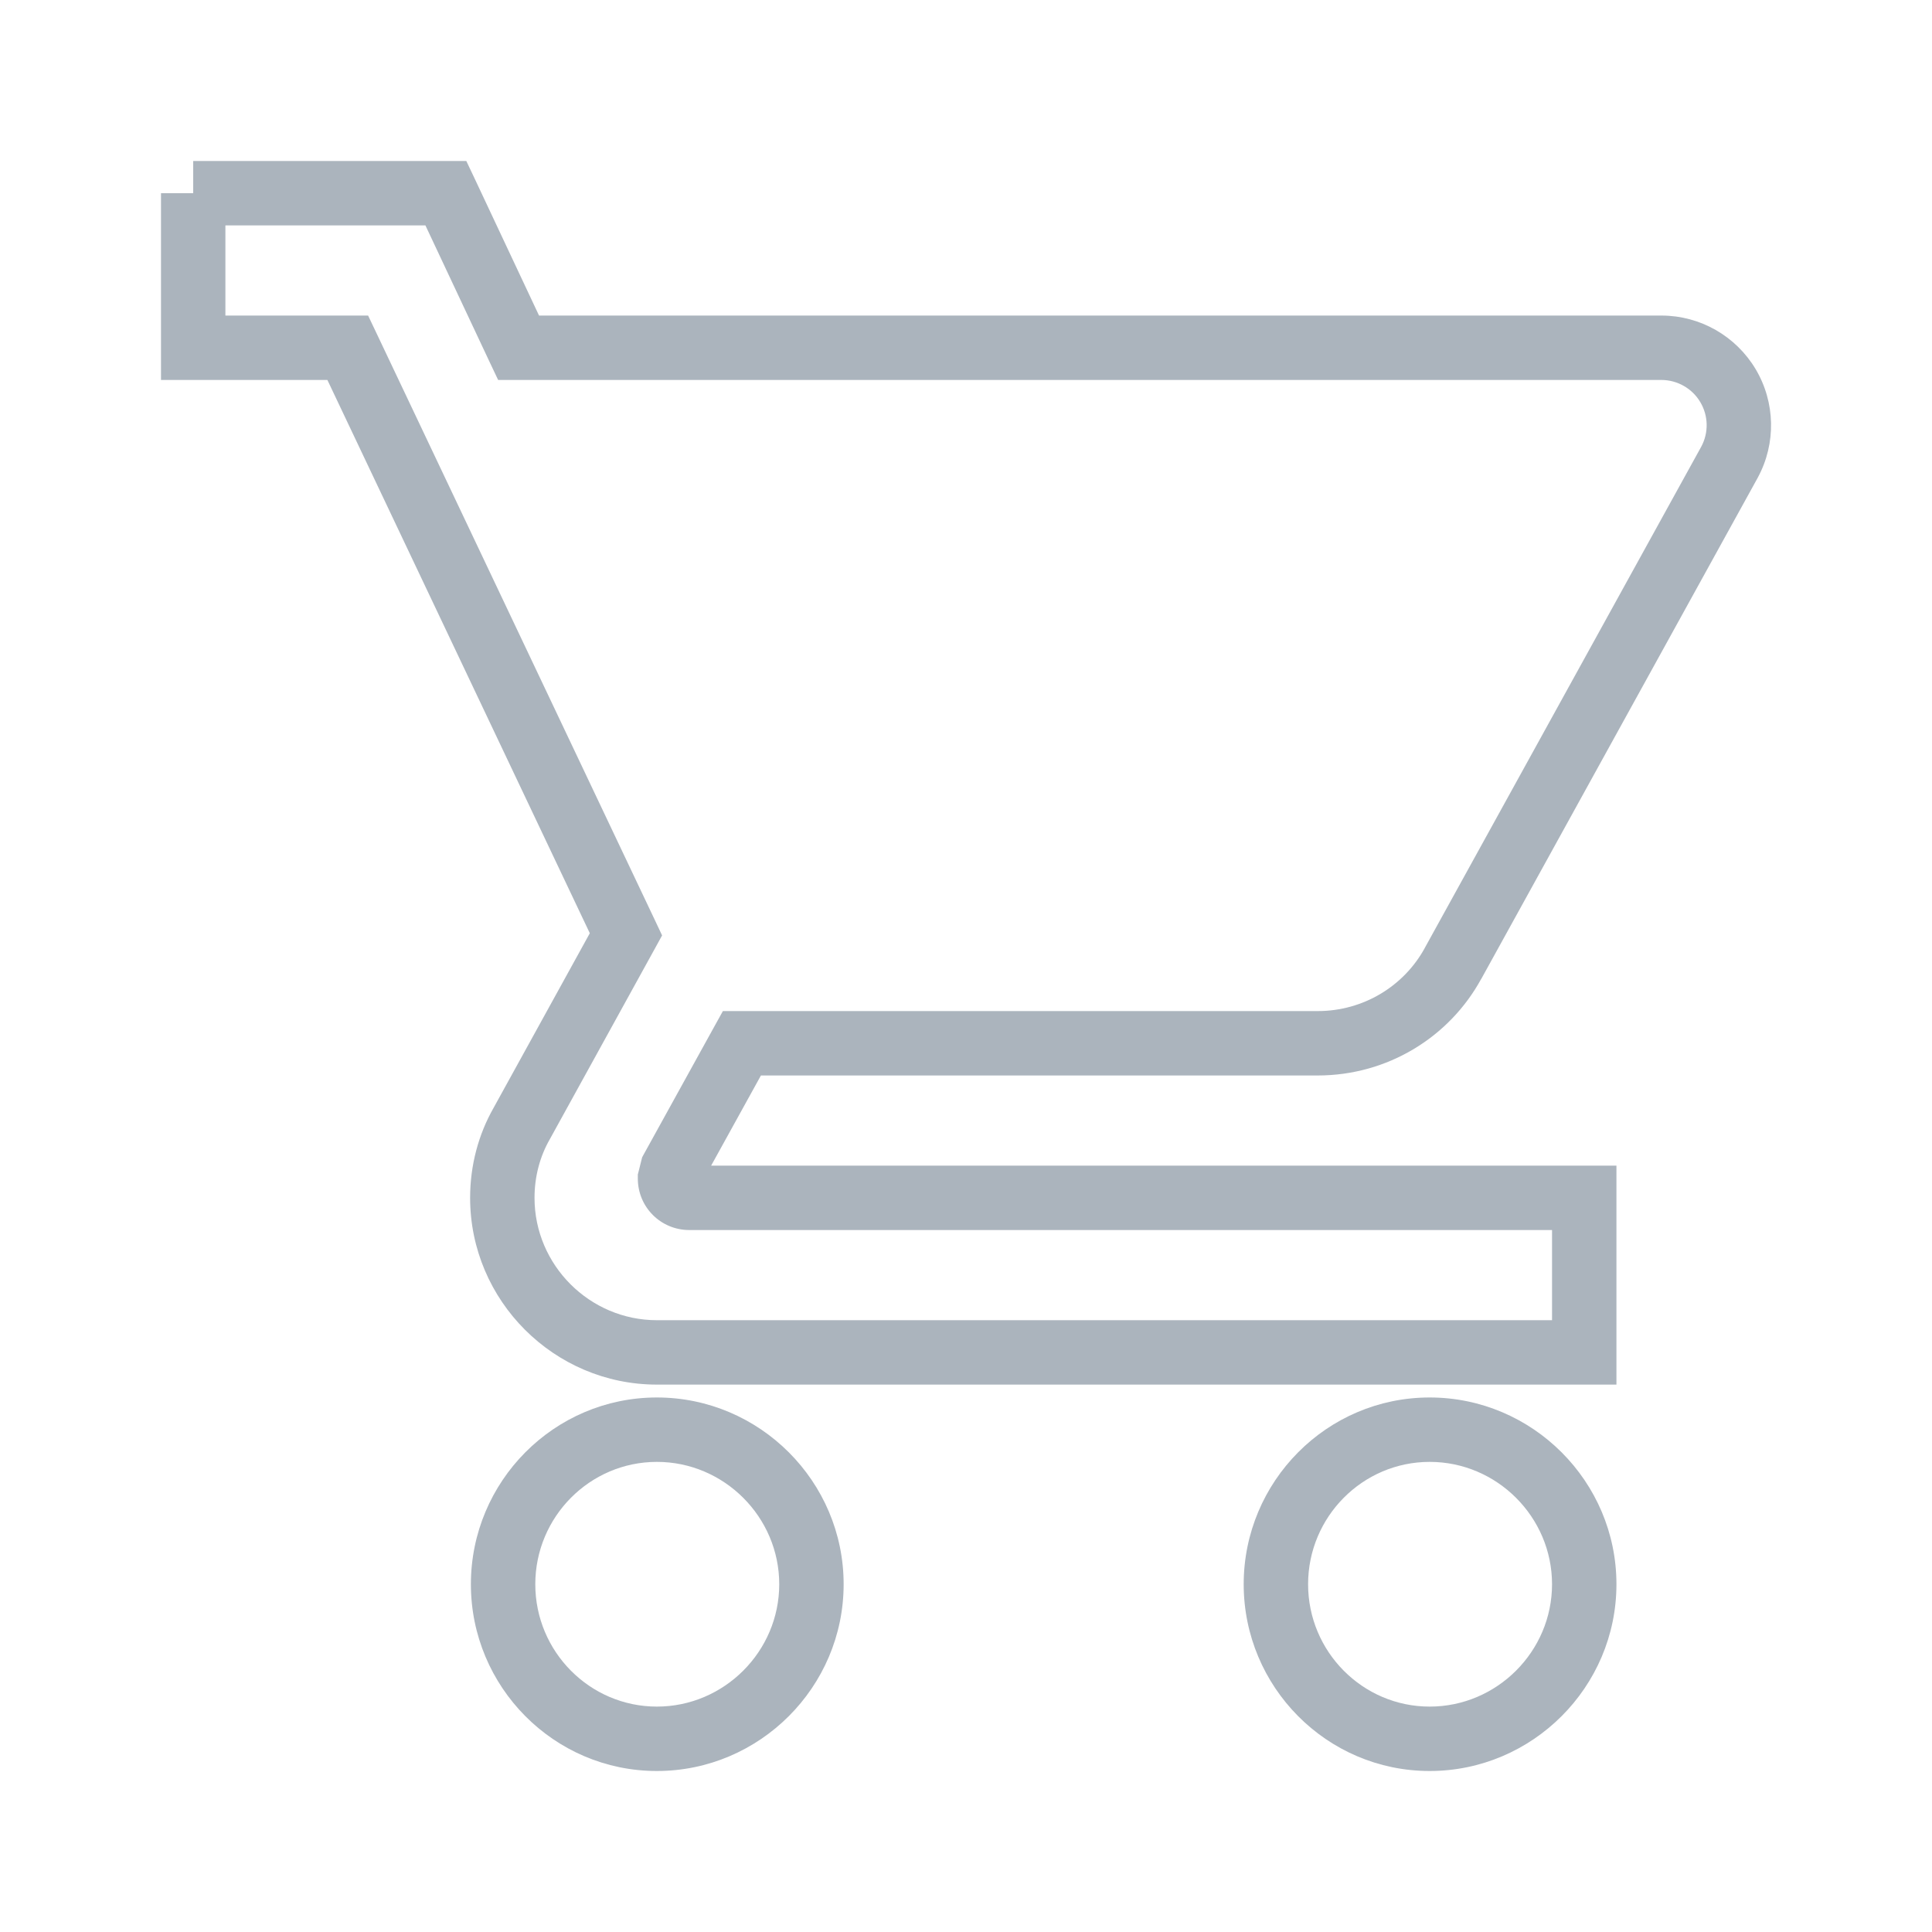
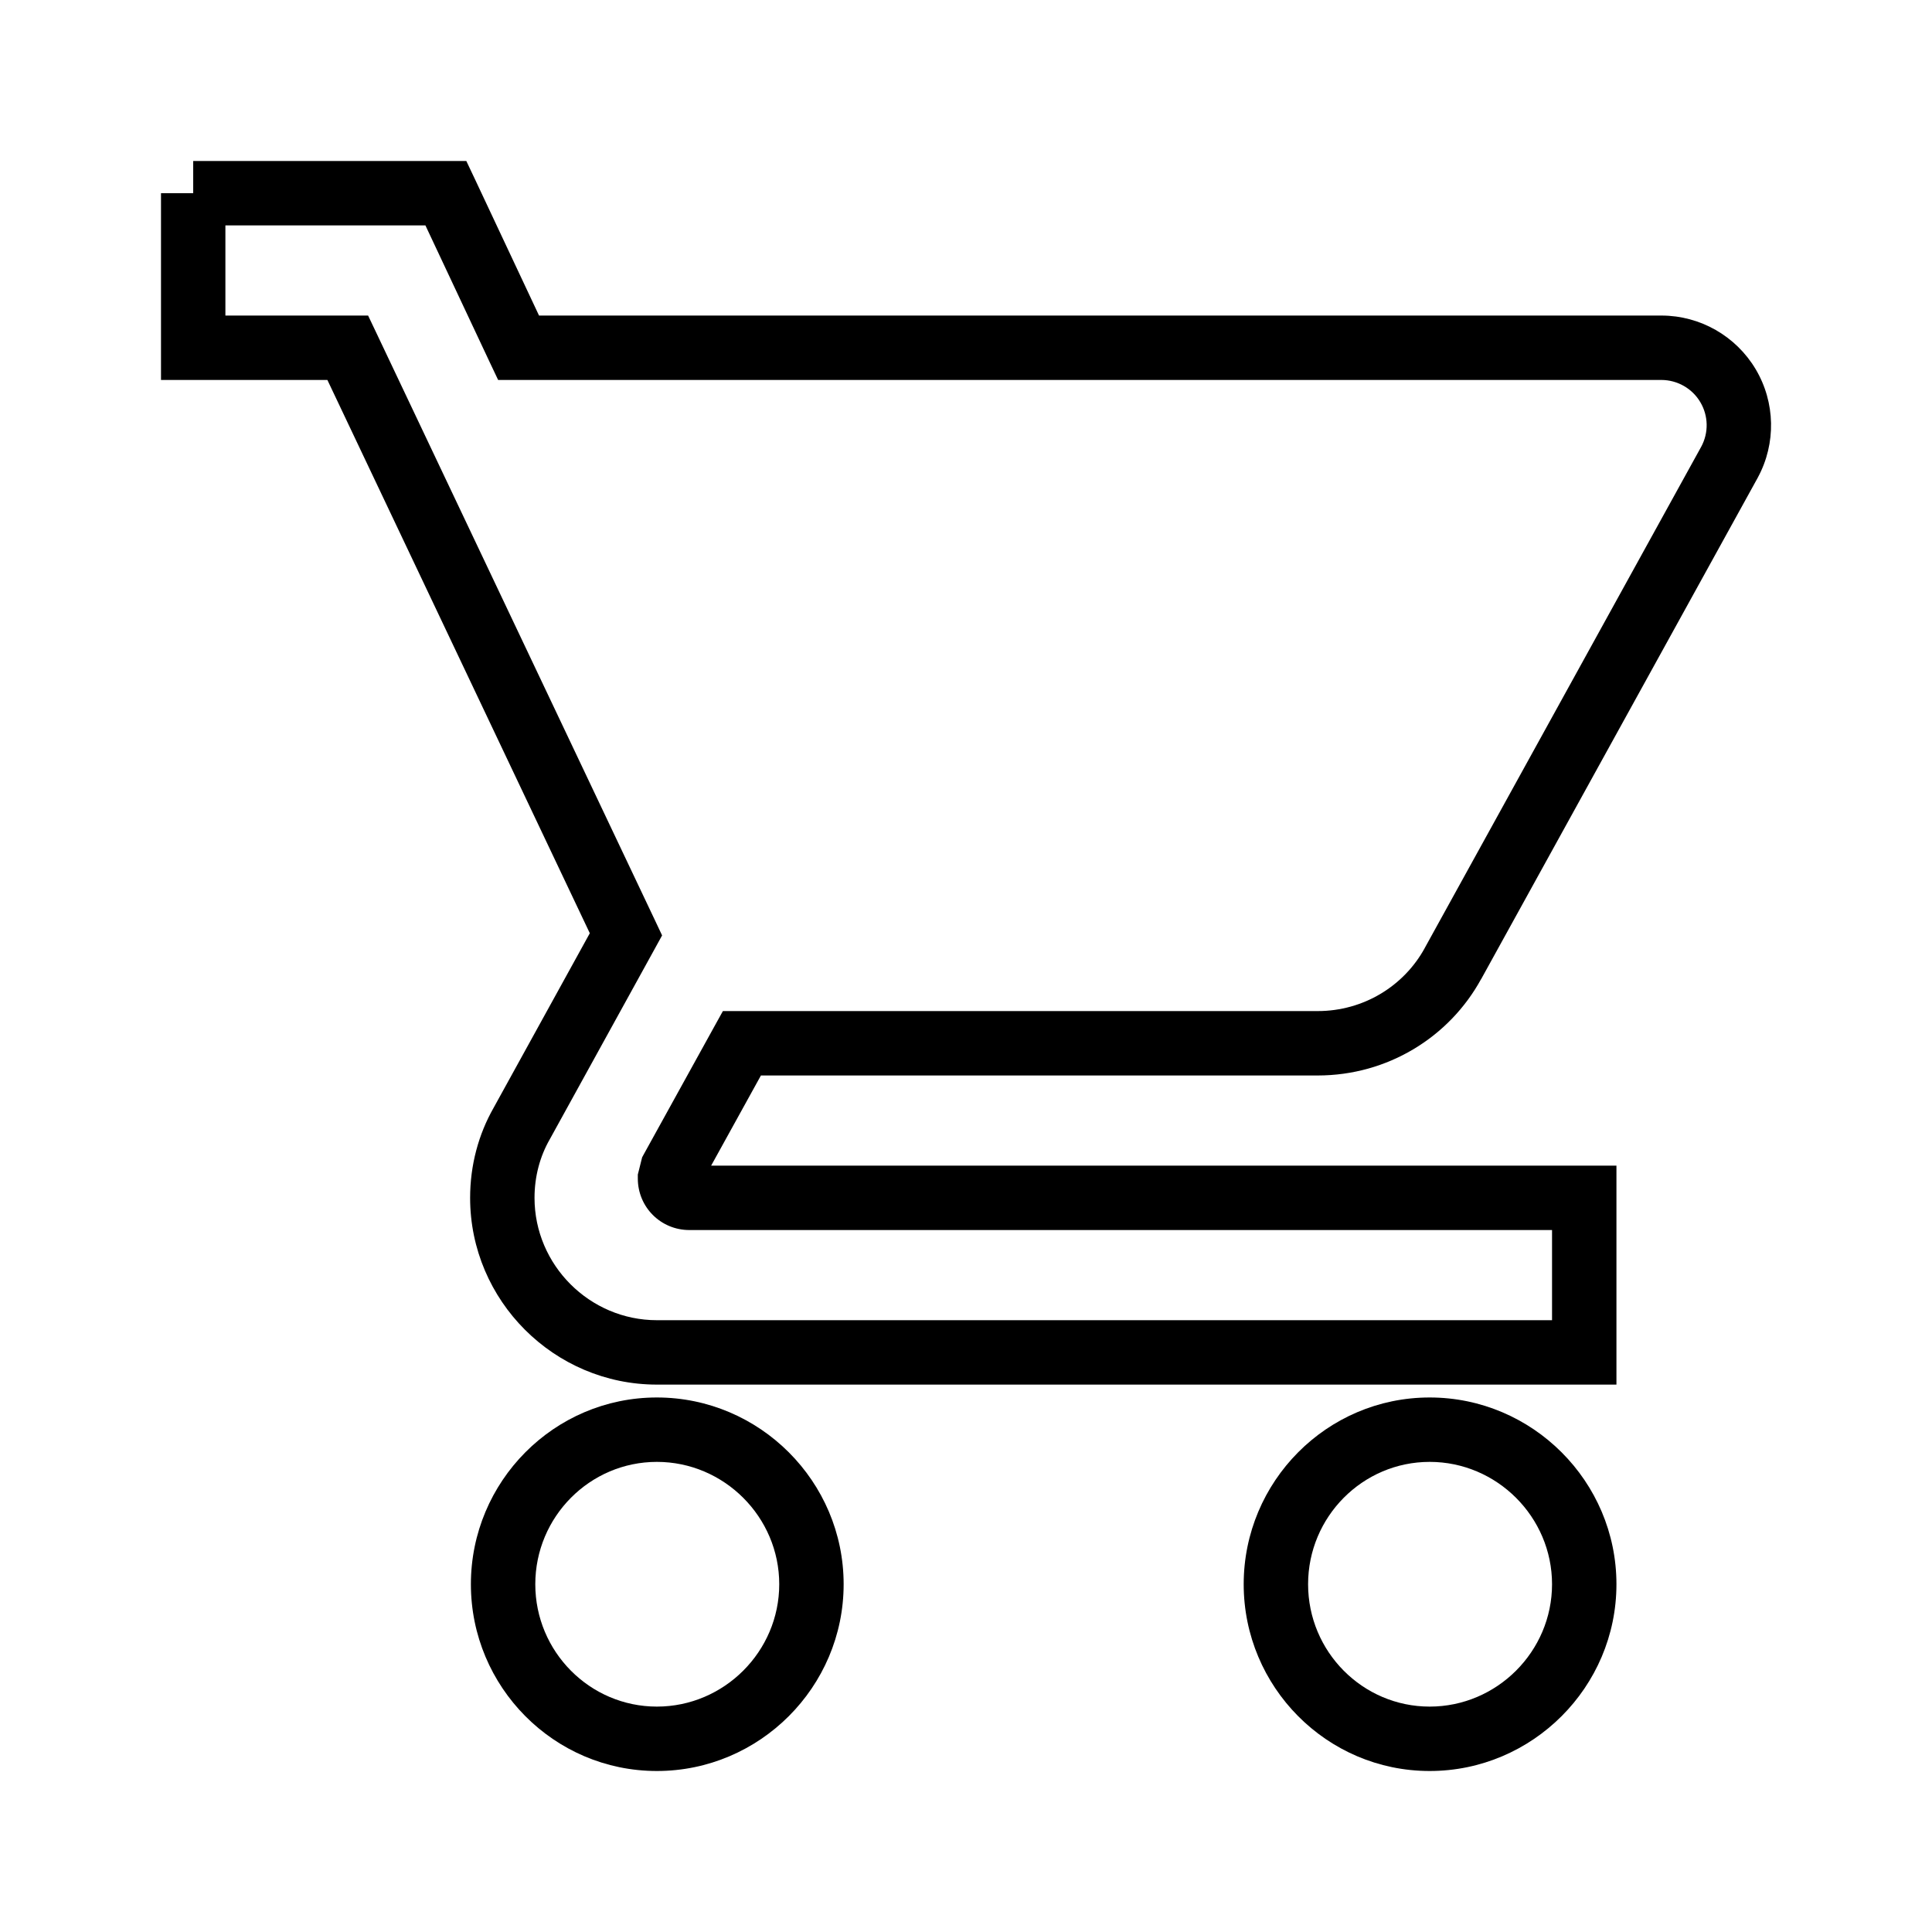
<svg xmlns="http://www.w3.org/2000/svg" width="30" height="30" viewBox="0 0 30 30" fill="none">
-   <path d="M3 5.4H2.5V5.9H3V5.4ZM5.4 5.4L5.852 5.186L5.716 4.9H5.4V5.4ZM9.72 14.508L10.158 14.749L10.281 14.525L10.172 14.294L9.72 14.508ZM8.1 17.448L8.534 17.696L8.538 17.689L8.1 17.448ZM24.6 21V21.5H25.1V21H24.6ZM24.6 18.6H25.1V18.1H24.6V18.6ZM10.404 18.3L9.919 18.179L9.904 18.238V18.3H10.404ZM10.44 18.156L10.002 17.914L9.971 17.971L9.955 18.035L10.44 18.156ZM11.52 16.2V15.7H11.225L11.082 15.958L11.52 16.2ZM22.56 14.964L22.122 14.723L22.122 14.724L22.56 14.964ZM26.856 7.176L27.294 7.418L27.296 7.414L26.856 7.176ZM25.8 5.4L25.801 4.9H25.8V5.4ZM8.052 5.4L7.599 5.613L7.735 5.9H8.052V5.4ZM6.924 3L7.377 2.787L7.241 2.5H6.924V3ZM10.2 21.7C8.601 21.7 7.312 23.007 7.312 24.6H8.312C8.312 23.553 9.159 22.7 10.2 22.7V21.7ZM7.312 24.6C7.312 26.193 8.601 27.5 10.2 27.5V26.5C9.159 26.5 8.312 25.647 8.312 24.6H7.312ZM10.2 27.5C11.796 27.5 13.1 26.196 13.1 24.6H12.1C12.1 25.644 11.244 26.5 10.2 26.5V27.5ZM13.1 24.6C13.1 23.004 11.796 21.7 10.2 21.7V22.7C11.244 22.7 12.1 23.556 12.1 24.6H13.1ZM2.5 3V5.4H3.5V3H2.5ZM3 5.9H5.4V4.9H3V5.9ZM4.948 5.614L9.268 14.722L10.172 14.294L5.852 5.186L4.948 5.614ZM9.282 14.267L7.662 17.207L8.538 17.689L10.158 14.749L9.282 14.267ZM7.666 17.2C7.43 17.613 7.3 18.094 7.3 18.6H8.3C8.3 18.266 8.386 17.955 8.534 17.696L7.666 17.2ZM7.3 18.6C7.3 20.196 8.604 21.5 10.2 21.5V20.5C9.156 20.5 8.3 19.644 8.3 18.6H7.3ZM10.2 21.5H24.6V20.5H10.2V21.5ZM25.1 21V18.6H24.1V21H25.1ZM24.6 18.1H10.704V19.1H24.6V18.1ZM10.704 18.1C10.812 18.1 10.904 18.192 10.904 18.3H9.904C9.904 18.744 10.26 19.1 10.704 19.1V18.1ZM10.889 18.421L10.925 18.277L9.955 18.035L9.919 18.179L10.889 18.421ZM10.878 18.398L11.958 16.442L11.082 15.958L10.002 17.914L10.878 18.398ZM11.52 16.7H20.46V15.7H11.52V16.7ZM20.46 16.7C21.546 16.7 22.504 16.106 22.998 15.204L22.122 14.724C21.8 15.31 21.174 15.7 20.46 15.7V16.7ZM22.998 15.206L27.294 7.418L26.418 6.934L22.122 14.723L22.998 15.206ZM27.296 7.414C27.581 6.886 27.568 6.248 27.262 5.733L26.402 6.244C26.529 6.457 26.534 6.72 26.416 6.938L27.296 7.414ZM27.262 5.733C26.955 5.218 26.401 4.901 25.801 4.9L25.799 5.9C26.046 5.901 26.276 6.031 26.402 6.244L27.262 5.733ZM25.8 4.9H8.052V5.9H25.8V4.9ZM8.505 5.187L7.377 2.787L6.471 3.213L7.599 5.613L8.505 5.187ZM6.924 2.5H3V3.5H6.924V2.5ZM22.2 21.7C20.601 21.7 19.312 23.007 19.312 24.6H20.312C20.312 23.553 21.159 22.7 22.2 22.7V21.7ZM19.312 24.6C19.312 26.193 20.601 27.5 22.2 27.5V26.5C21.159 26.5 20.312 25.647 20.312 24.6H19.312ZM22.2 27.5C23.796 27.5 25.1 26.196 25.1 24.6H24.1C24.1 25.644 23.244 26.5 22.2 26.5V27.5ZM25.1 24.6C25.1 23.004 23.796 21.7 22.2 21.7V22.7C23.244 22.7 24.1 23.556 24.1 24.6H25.1Z" fill="#ABB4BD" />
+   <path d="M3 5.4H2.5V5.9H3V5.4ZM5.4 5.4L5.852 5.186L5.716 4.9H5.4V5.4ZM9.72 14.508L10.158 14.749L10.281 14.525L10.172 14.294L9.72 14.508ZM8.1 17.448L8.534 17.696L8.538 17.689L8.1 17.448ZM24.6 21V21.5H25.1V21H24.6ZM24.6 18.6H25.1V18.1H24.6V18.6ZM10.404 18.3L9.919 18.179L9.904 18.238V18.3H10.404ZM10.44 18.156L10.002 17.914L9.971 17.971L9.955 18.035L10.44 18.156ZM11.52 16.2V15.7H11.225L11.082 15.958L11.52 16.2ZM22.56 14.964L22.122 14.723L22.122 14.724L22.56 14.964ZM26.856 7.176L27.294 7.418L27.296 7.414L26.856 7.176ZM25.8 5.4L25.801 4.9H25.8V5.4ZM8.052 5.4L7.599 5.613L7.735 5.9H8.052V5.4ZM6.924 3L7.377 2.787L7.241 2.5H6.924V3ZM10.2 21.7C8.601 21.7 7.312 23.007 7.312 24.6H8.312C8.312 23.553 9.159 22.7 10.2 22.7V21.7ZM7.312 24.6C7.312 26.193 8.601 27.5 10.2 27.5V26.5C9.159 26.5 8.312 25.647 8.312 24.6H7.312ZM10.2 27.5C11.796 27.5 13.1 26.196 13.1 24.6H12.1C12.1 25.644 11.244 26.5 10.2 26.5V27.5ZM13.1 24.6C13.1 23.004 11.796 21.7 10.2 21.7V22.7C11.244 22.7 12.1 23.556 12.1 24.6H13.1ZM2.5 3V5.4H3.5V3H2.5ZM3 5.9H5.4V4.9H3V5.9ZM4.948 5.614L9.268 14.722L10.172 14.294L5.852 5.186L4.948 5.614ZM9.282 14.267L7.662 17.207L8.538 17.689L10.158 14.749L9.282 14.267ZM7.666 17.2C7.43 17.613 7.3 18.094 7.3 18.6H8.3C8.3 18.266 8.386 17.955 8.534 17.696L7.666 17.2ZM7.3 18.6C7.3 20.196 8.604 21.5 10.2 21.5V20.5C9.156 20.5 8.3 19.644 8.3 18.6H7.3ZM10.2 21.5H24.6V20.5H10.2V21.5ZM25.1 21V18.6H24.1V21H25.1ZM24.6 18.1H10.704V19.1H24.6V18.1ZM10.704 18.1C10.812 18.1 10.904 18.192 10.904 18.3H9.904C9.904 18.744 10.26 19.1 10.704 19.1V18.1ZM10.889 18.421L10.925 18.277L9.955 18.035L9.919 18.179L10.889 18.421ZM10.878 18.398L11.958 16.442L11.082 15.958L10.002 17.914L10.878 18.398ZM11.52 16.7H20.46V15.7H11.52V16.7ZM20.46 16.7C21.546 16.7 22.504 16.106 22.998 15.204L22.122 14.724C21.8 15.31 21.174 15.7 20.46 15.7V16.7ZM22.998 15.206L27.294 7.418L26.418 6.934L22.122 14.723L22.998 15.206ZM27.296 7.414C27.581 6.886 27.568 6.248 27.262 5.733L26.402 6.244C26.529 6.457 26.534 6.72 26.416 6.938L27.296 7.414ZM27.262 5.733C26.955 5.218 26.401 4.901 25.801 4.9L25.799 5.9C26.046 5.901 26.276 6.031 26.402 6.244L27.262 5.733ZM25.8 4.9H8.052V5.9H25.8V4.9ZM8.505 5.187L7.377 2.787L6.471 3.213L7.599 5.613L8.505 5.187ZM6.924 2.5H3V3.5H6.924V2.5ZM22.2 21.7C20.601 21.7 19.312 23.007 19.312 24.6H20.312C20.312 23.553 21.159 22.7 22.2 22.7V21.7ZM19.312 24.6C19.312 26.193 20.601 27.5 22.2 27.5V26.5C21.159 26.5 20.312 25.647 20.312 24.6H19.312ZM22.2 27.5C23.796 27.5 25.1 26.196 25.1 24.6H24.1C24.1 25.644 23.244 26.5 22.2 26.5V27.5ZM25.1 24.6C25.1 23.004 23.796 21.7 22.2 21.7V22.7C23.244 22.7 24.1 23.556 24.1 24.6H25.1Z" fill="#000" />
</svg>
